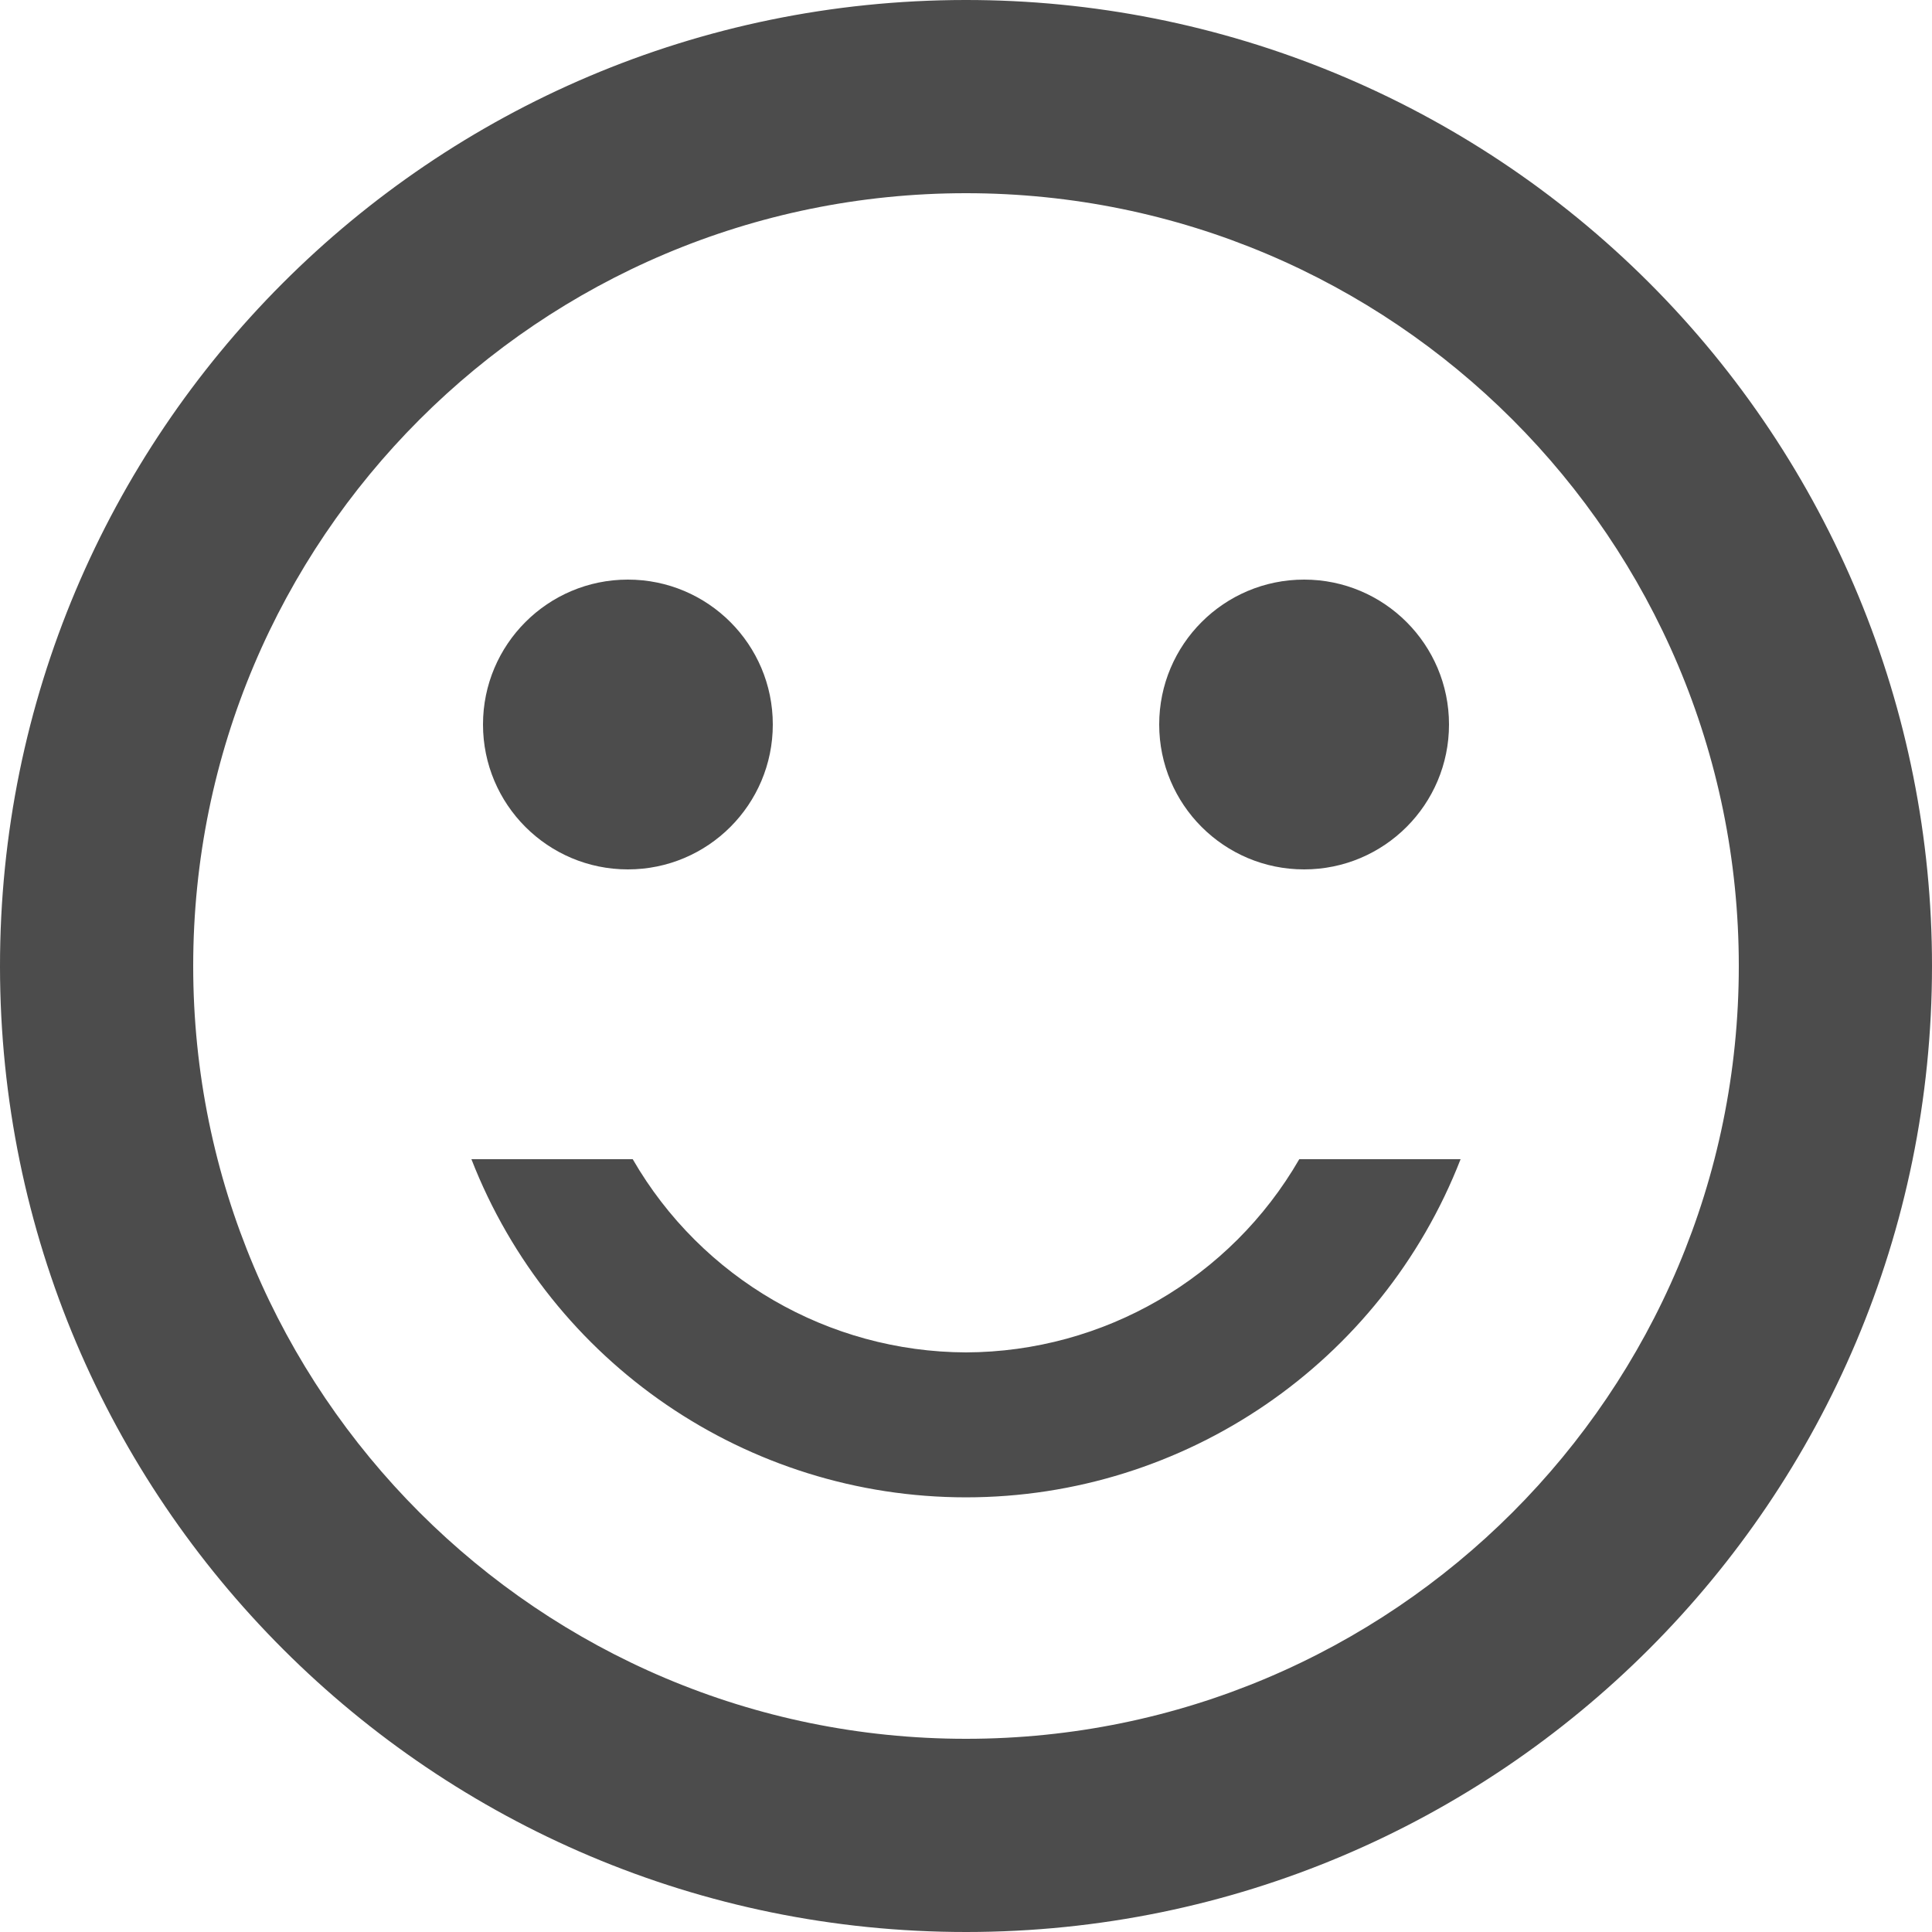
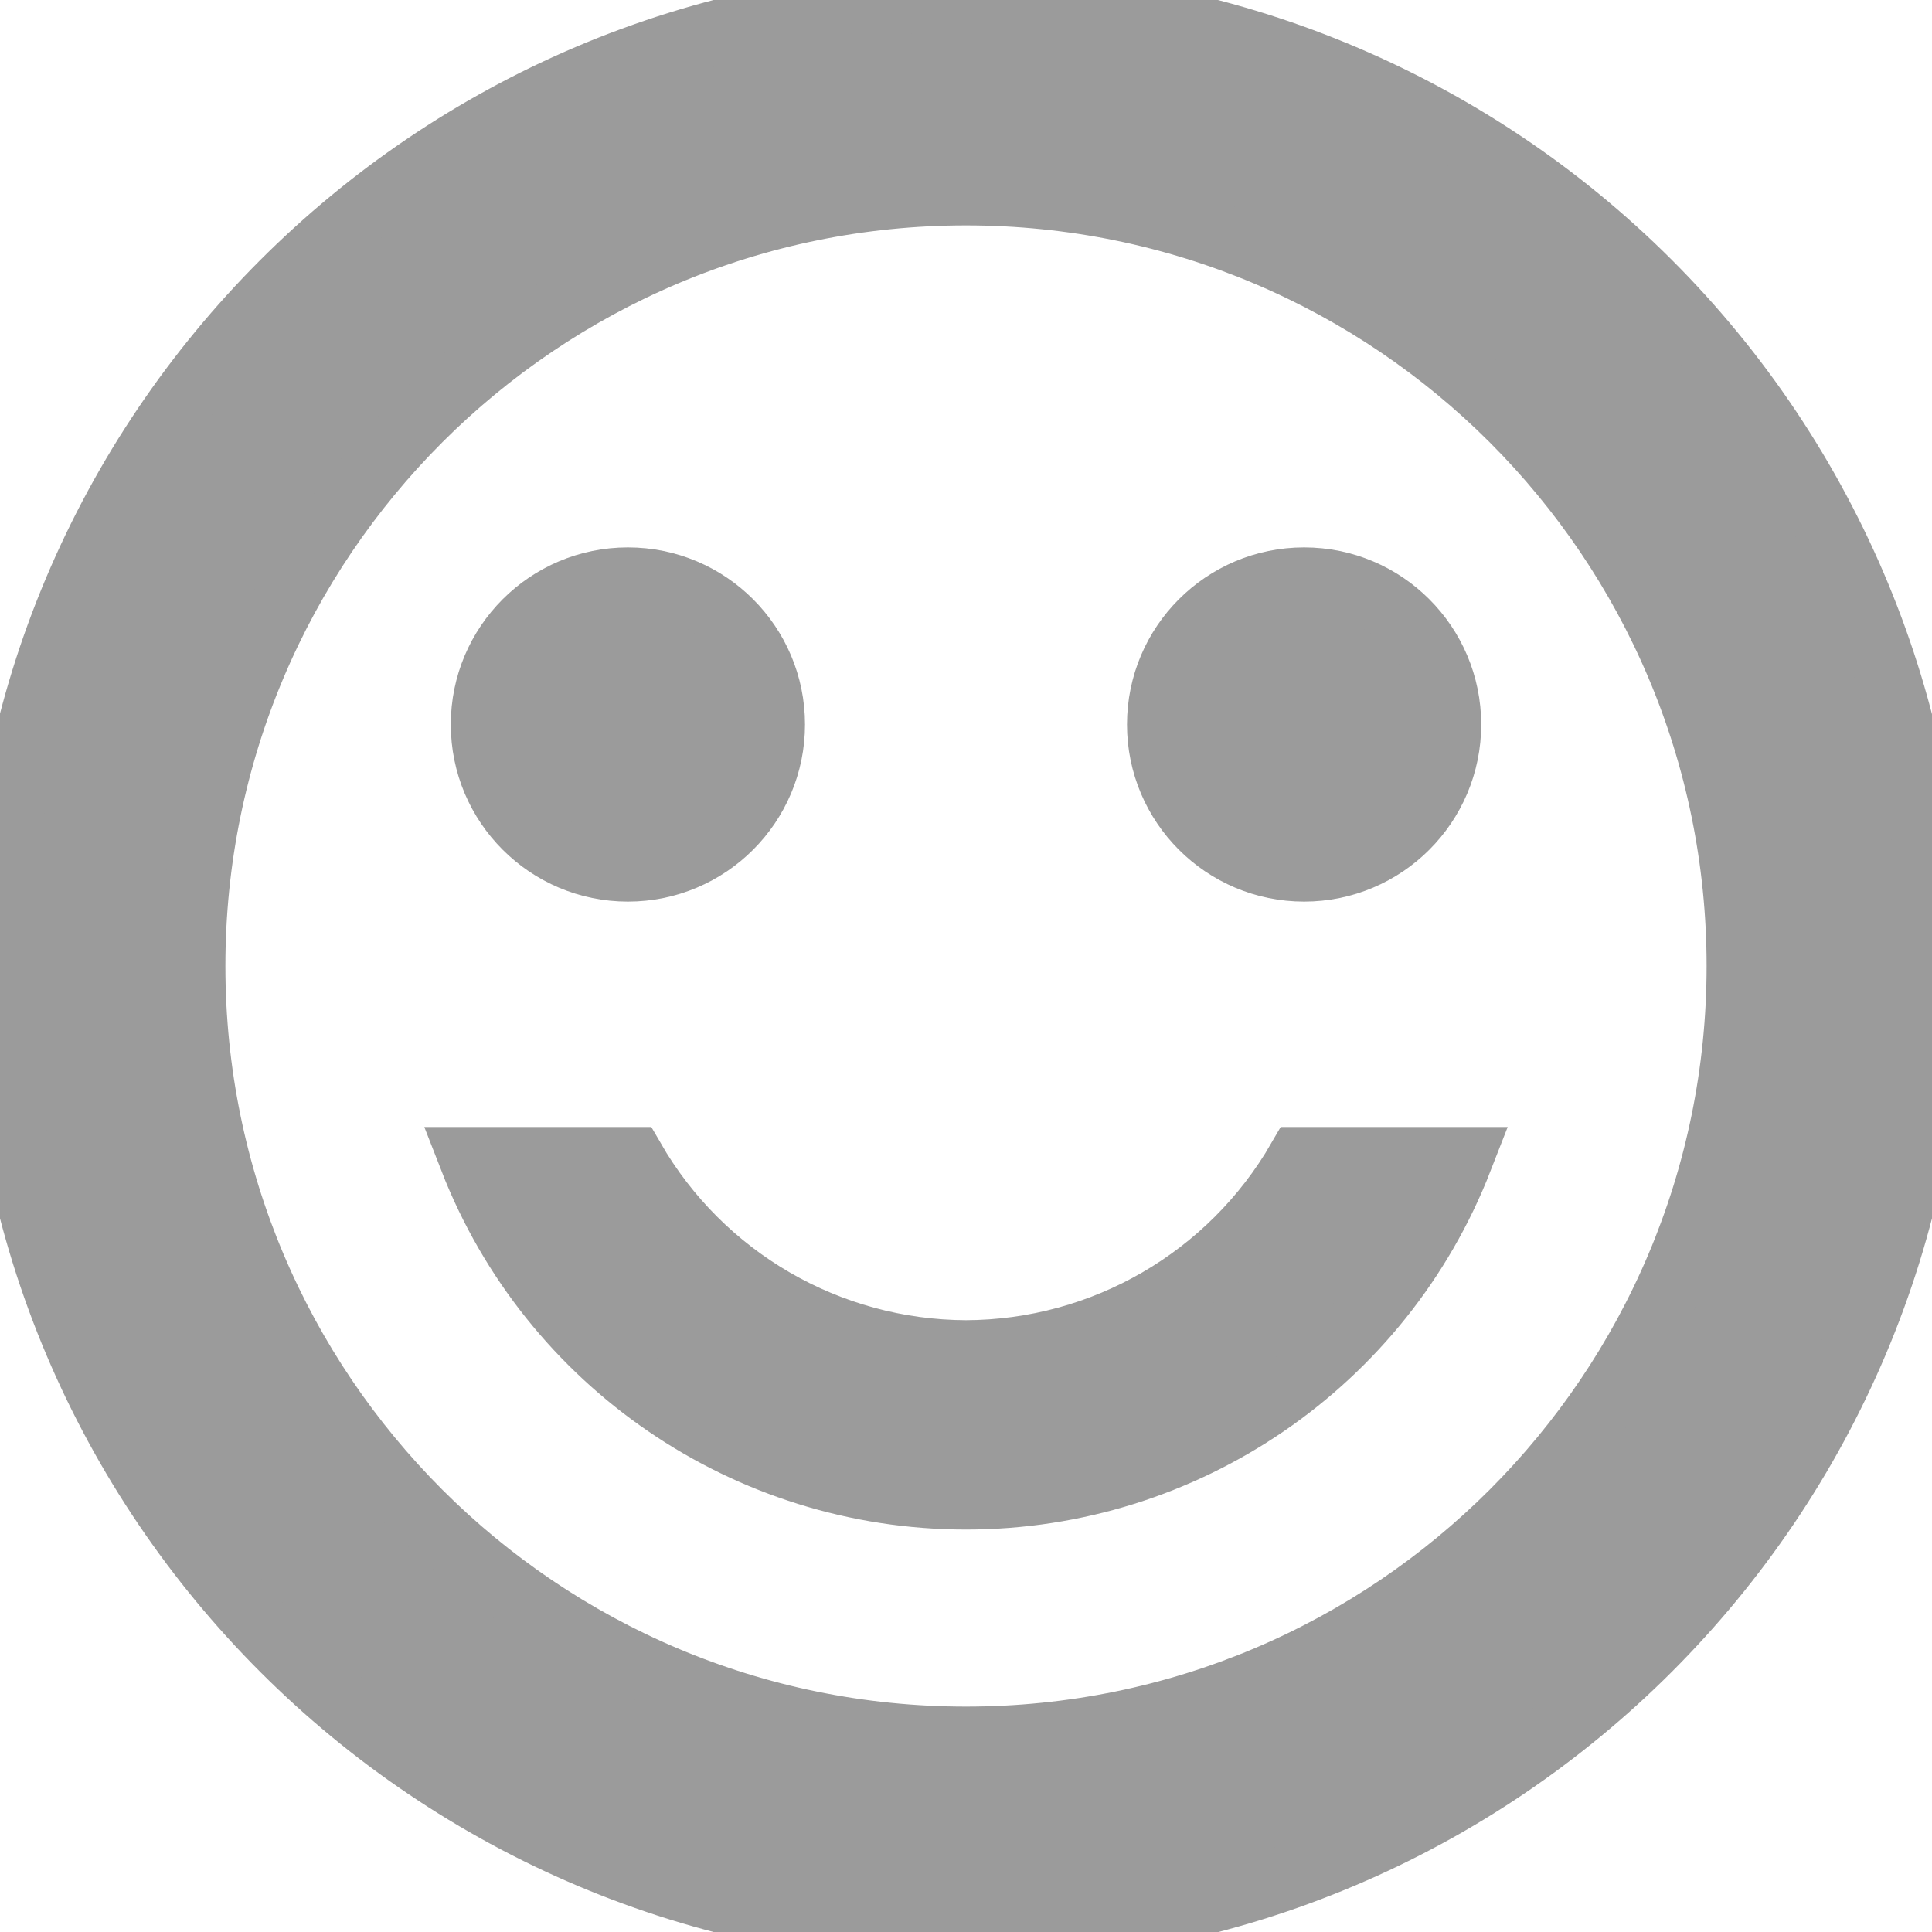
<svg xmlns="http://www.w3.org/2000/svg" width="30" height="30" viewBox="0 0 30 30">
  <g id="Icon_material-sentiment-satisfied" data-name="Icon material-sentiment-satisfied" transform="translate(-73 -35)" opacity="0.7">
-     <path id="Path_993" data-name="Path 993" d="M25.5,14.25A2.25,2.25,0,1,1,23.25,12,2.25,2.25,0,0,1,25.5,14.25Z" transform="translate(70 32)" />
-     <path id="Path_994" data-name="Path 994" d="M15,14.25A2.25,2.25,0,1,1,12.75,12,2.25,2.25,0,0,1,15,14.25Z" transform="translate(70 32)" />
-     <path id="Path_995" data-name="Path 995" d="M17.985,3A15,15,0,1,0,33,18,14.993,14.993,0,0,0,17.985,3ZM18,30A12,12,0,1,1,30,18,12,12,0,0,1,18,30Zm0-6a6,6,0,0,1-5.175-3H10.32a8.242,8.242,0,0,0,15.36,0H23.175A6,6,0,0,1,18,24Z" transform="translate(70 32)" />
+     <path id="Path_993" data-name="Path 993" fill="#707070" stroke="#707070" d="M25.5,14.25A2.25,2.25,0,1,1,23.25,12,2.25,2.25,0,0,1,25.5,14.25Z" transform="translate(70 32)" />
+     <path id="Path_994" data-name="Path 994" fill="#707070" stroke="#707070" d="M15,14.25A2.25,2.25,0,1,1,12.75,12,2.25,2.25,0,0,1,15,14.25Z" transform="translate(70 32)" />
+     <path id="Path_995" data-name="Path 995" fill="#707070" stroke="#707070" d="M17.985,3A15,15,0,1,0,33,18,14.993,14.993,0,0,0,17.985,3ZM18,30A12,12,0,1,1,30,18,12,12,0,0,1,18,30Zm0-6a6,6,0,0,1-5.175-3H10.32a8.242,8.242,0,0,0,15.36,0H23.175A6,6,0,0,1,18,24Z" transform="translate(70 32)" />
  </g>
</svg>
